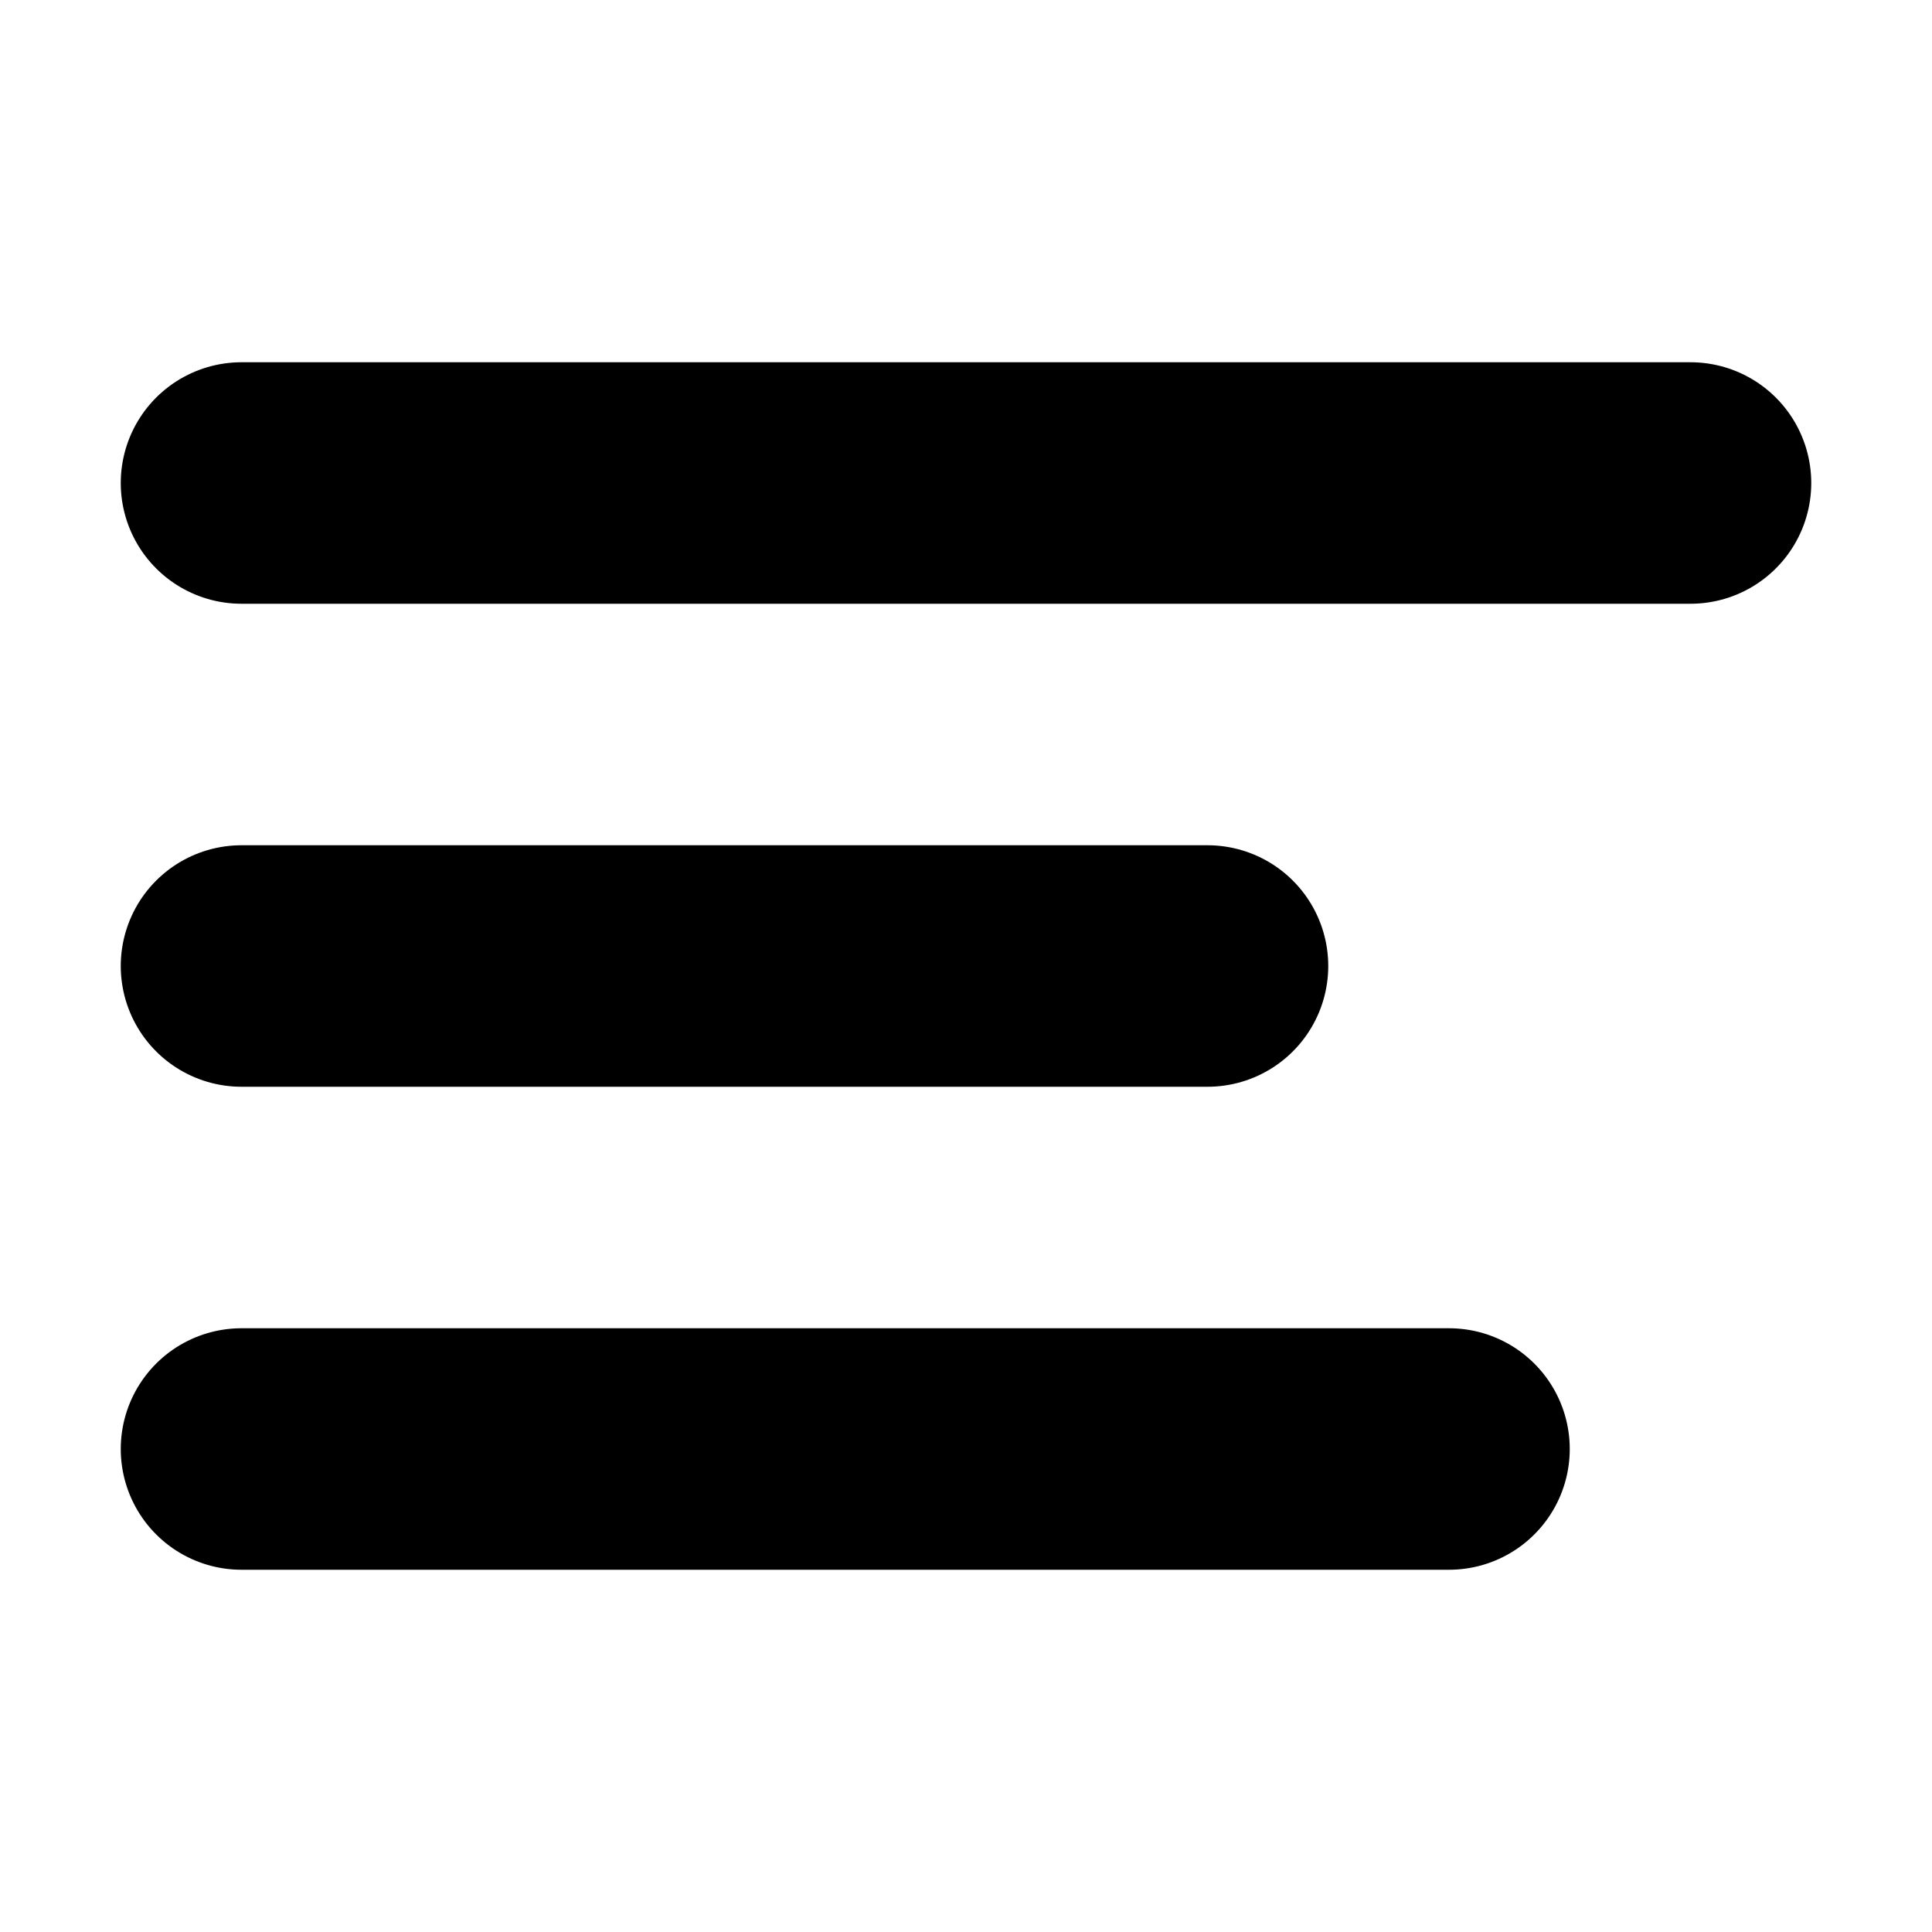
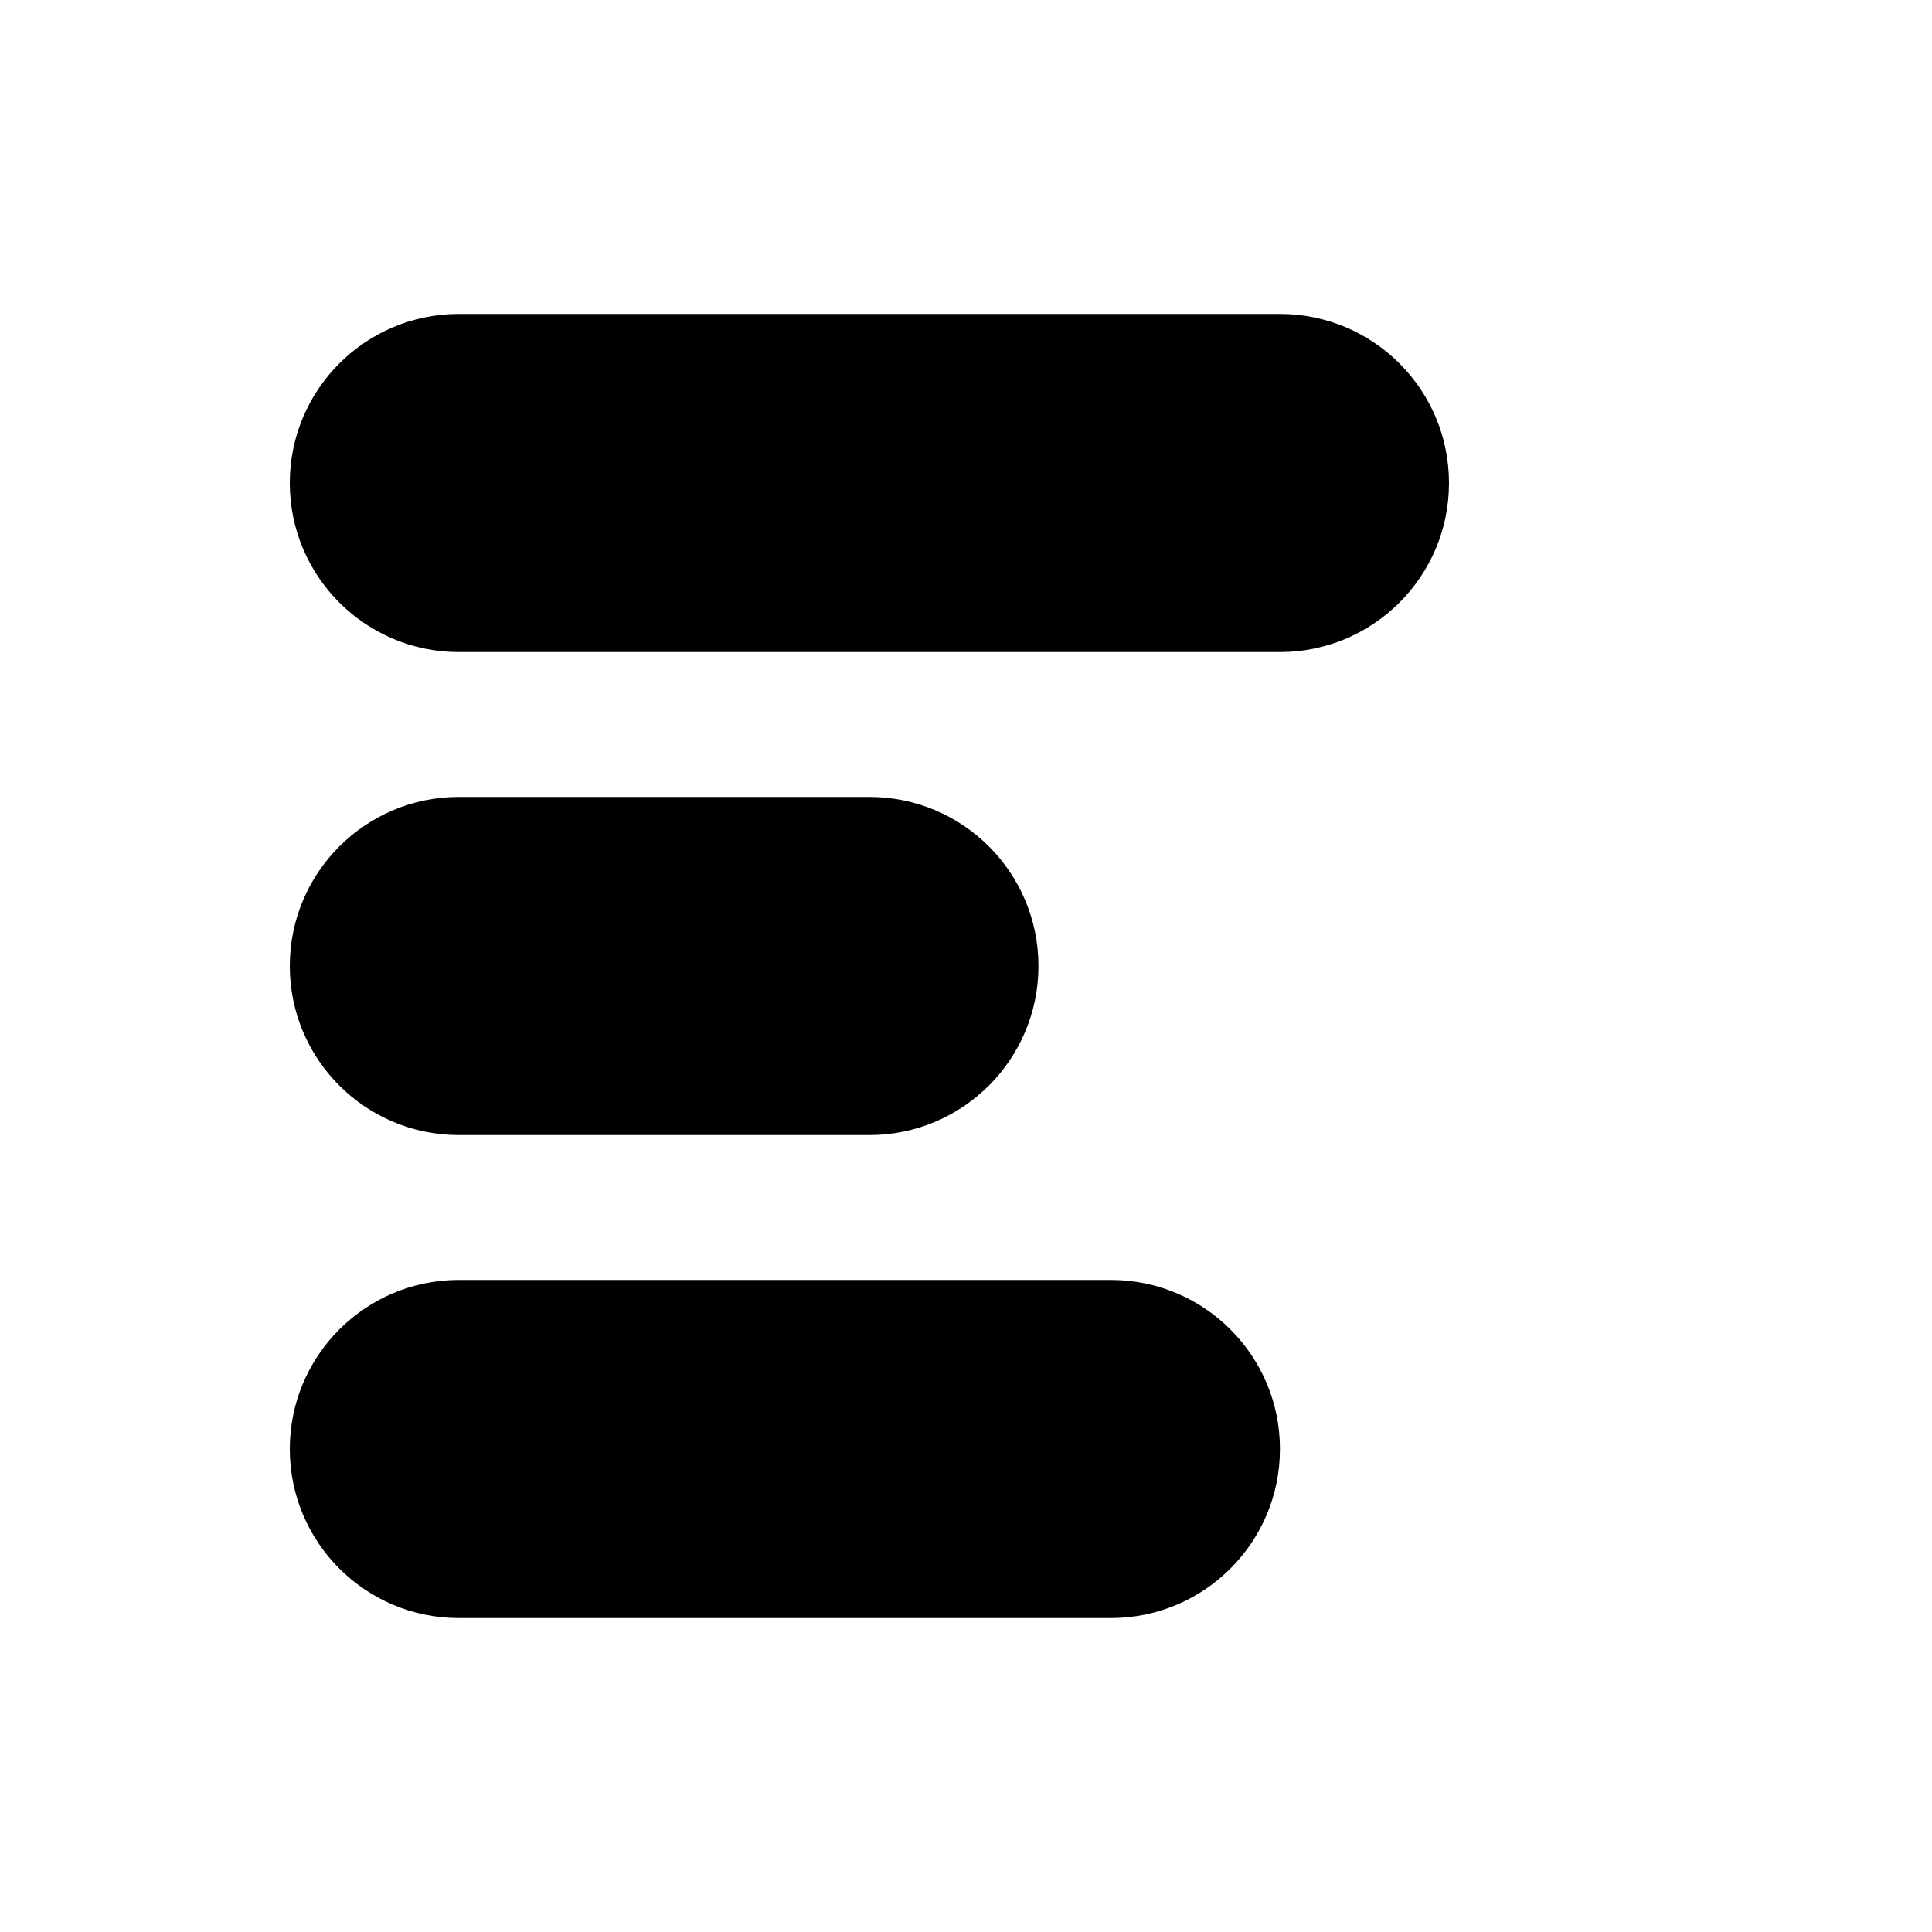
- <svg xmlns="http://www.w3.org/2000/svg" viewBox="0 0 16 16" fill="none" stroke="currentColor" stroke-width="2" stroke-linecap="round" stroke-linejoin="round">
-   <path d="M2 4h12M2 8h8M2 12h10" />
+ <svg xmlns="http://www.w3.org/2000/svg" viewBox="0 0 16 16" fill="currentColor">
+   <rect x="2.4" y="2.6" width="9.6" height="2.8" rx="1.4" />
+   <rect x="2.4" y="6.6" width="6.2" height="2.8" rx="1.4" />
+   <rect x="2.4" y="10.6" width="8.2" height="2.8" rx="1.4" />
</svg>
